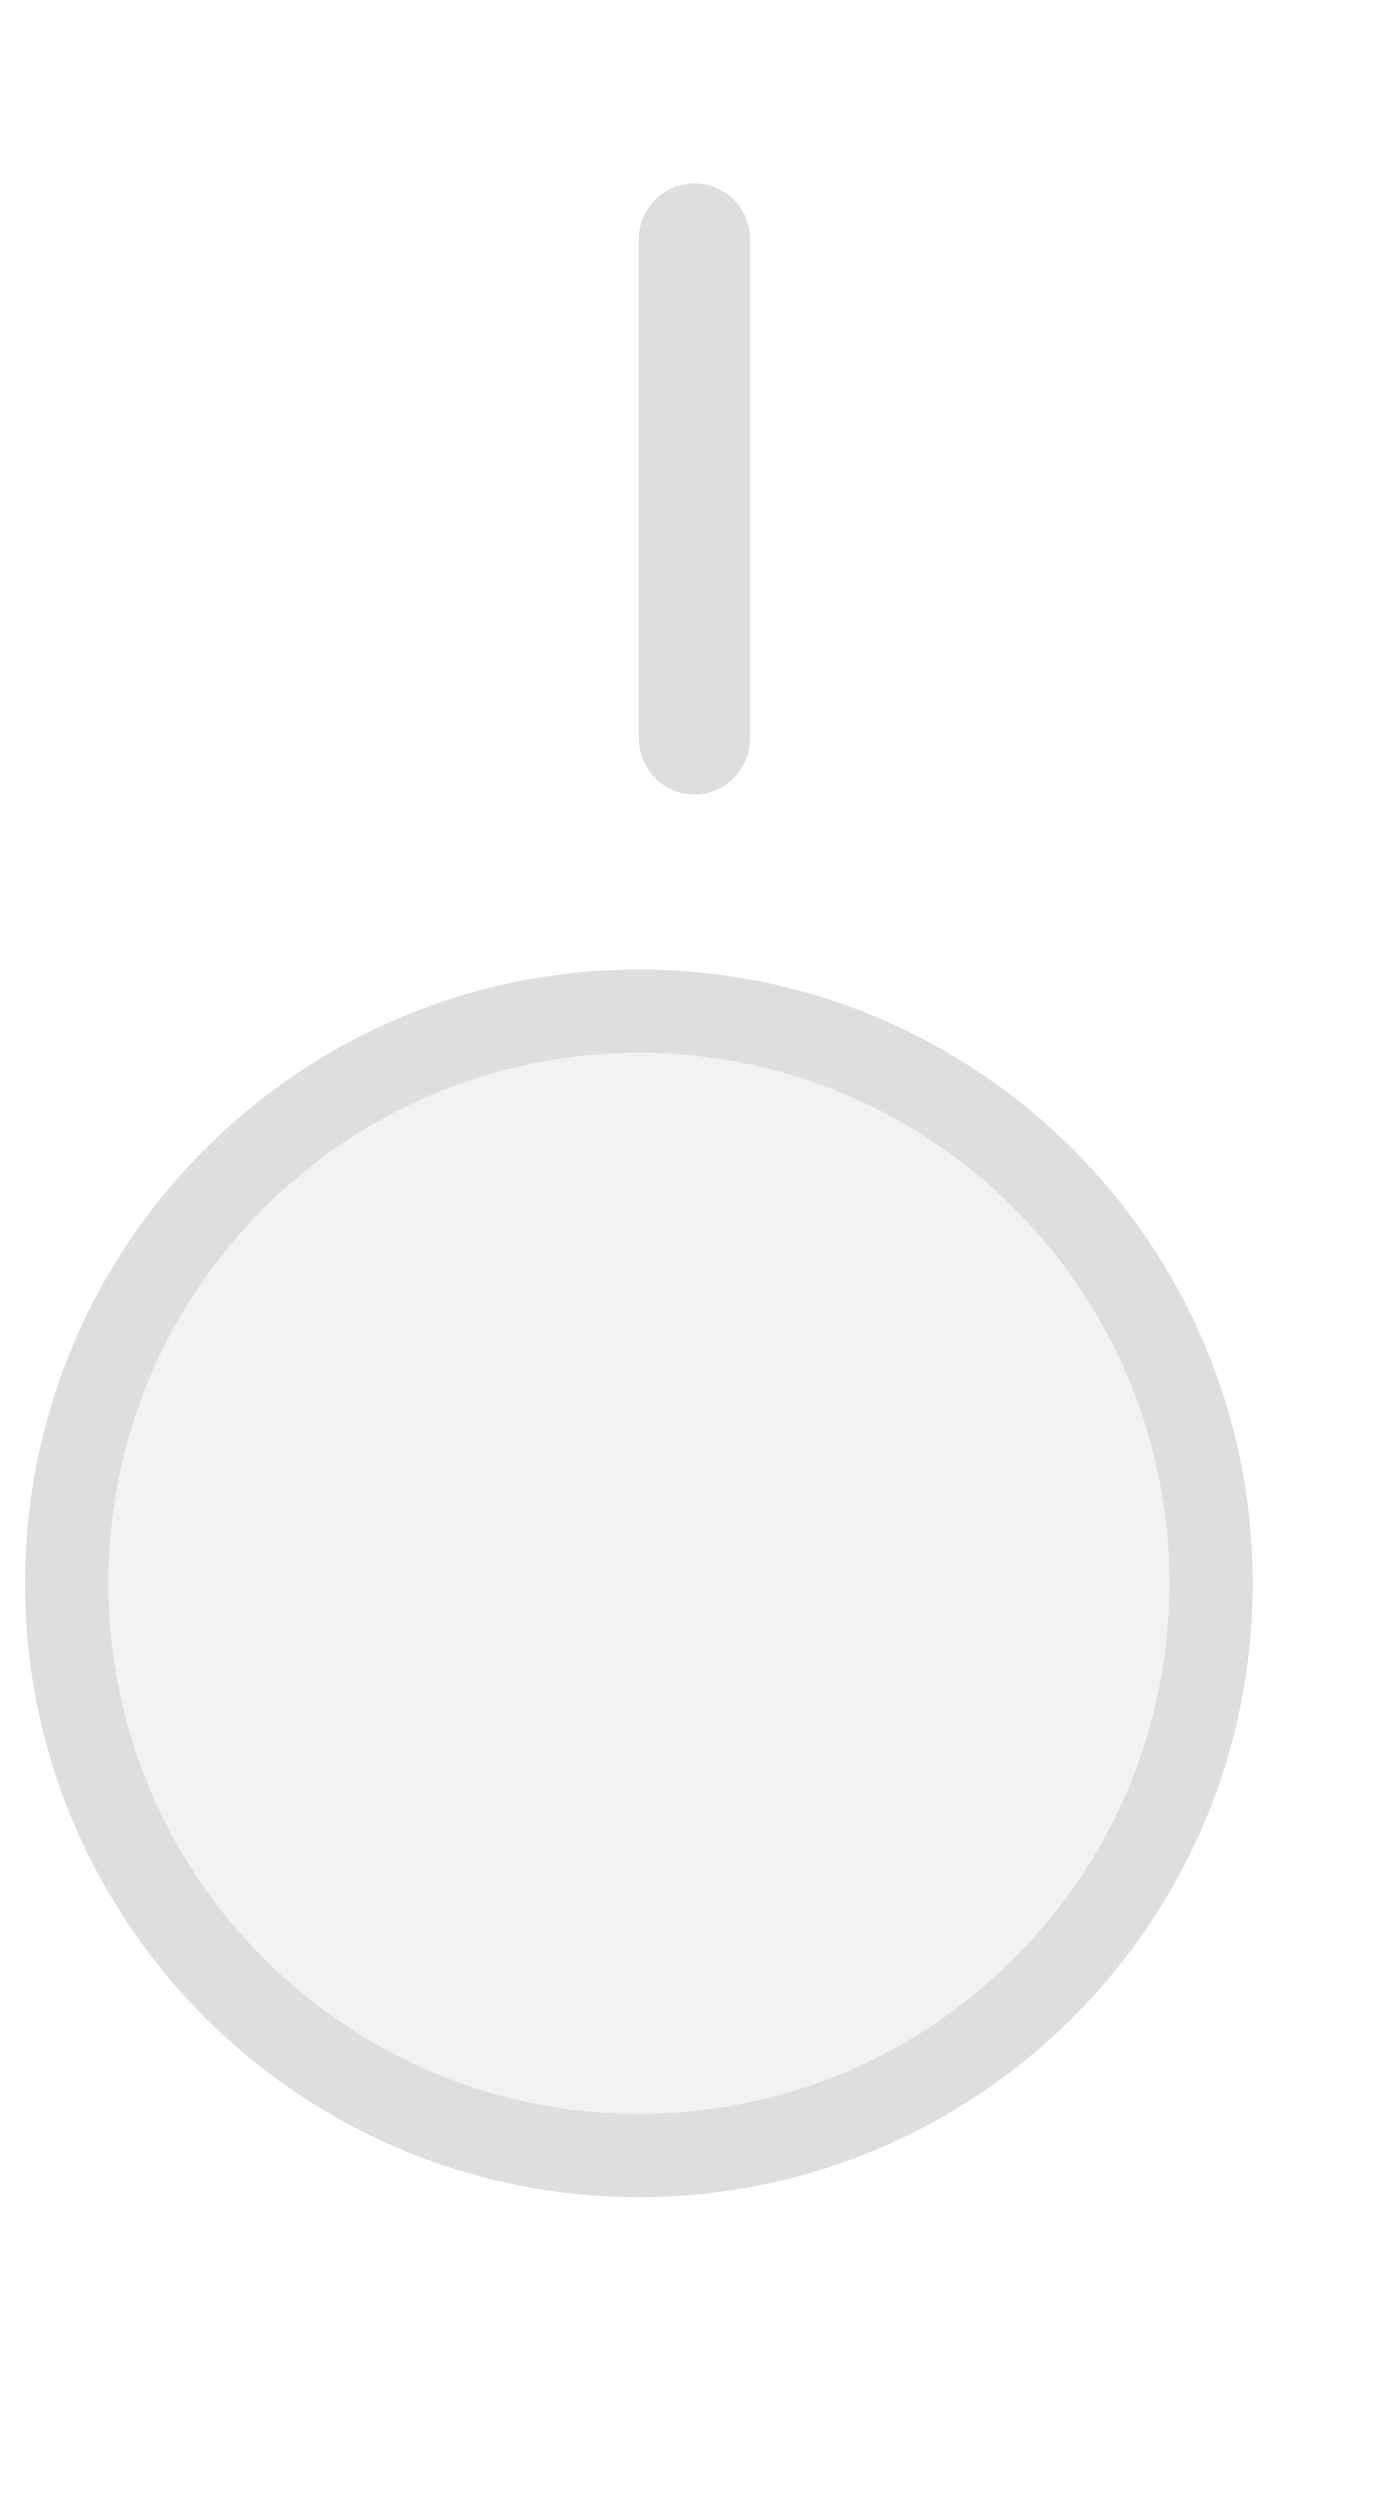
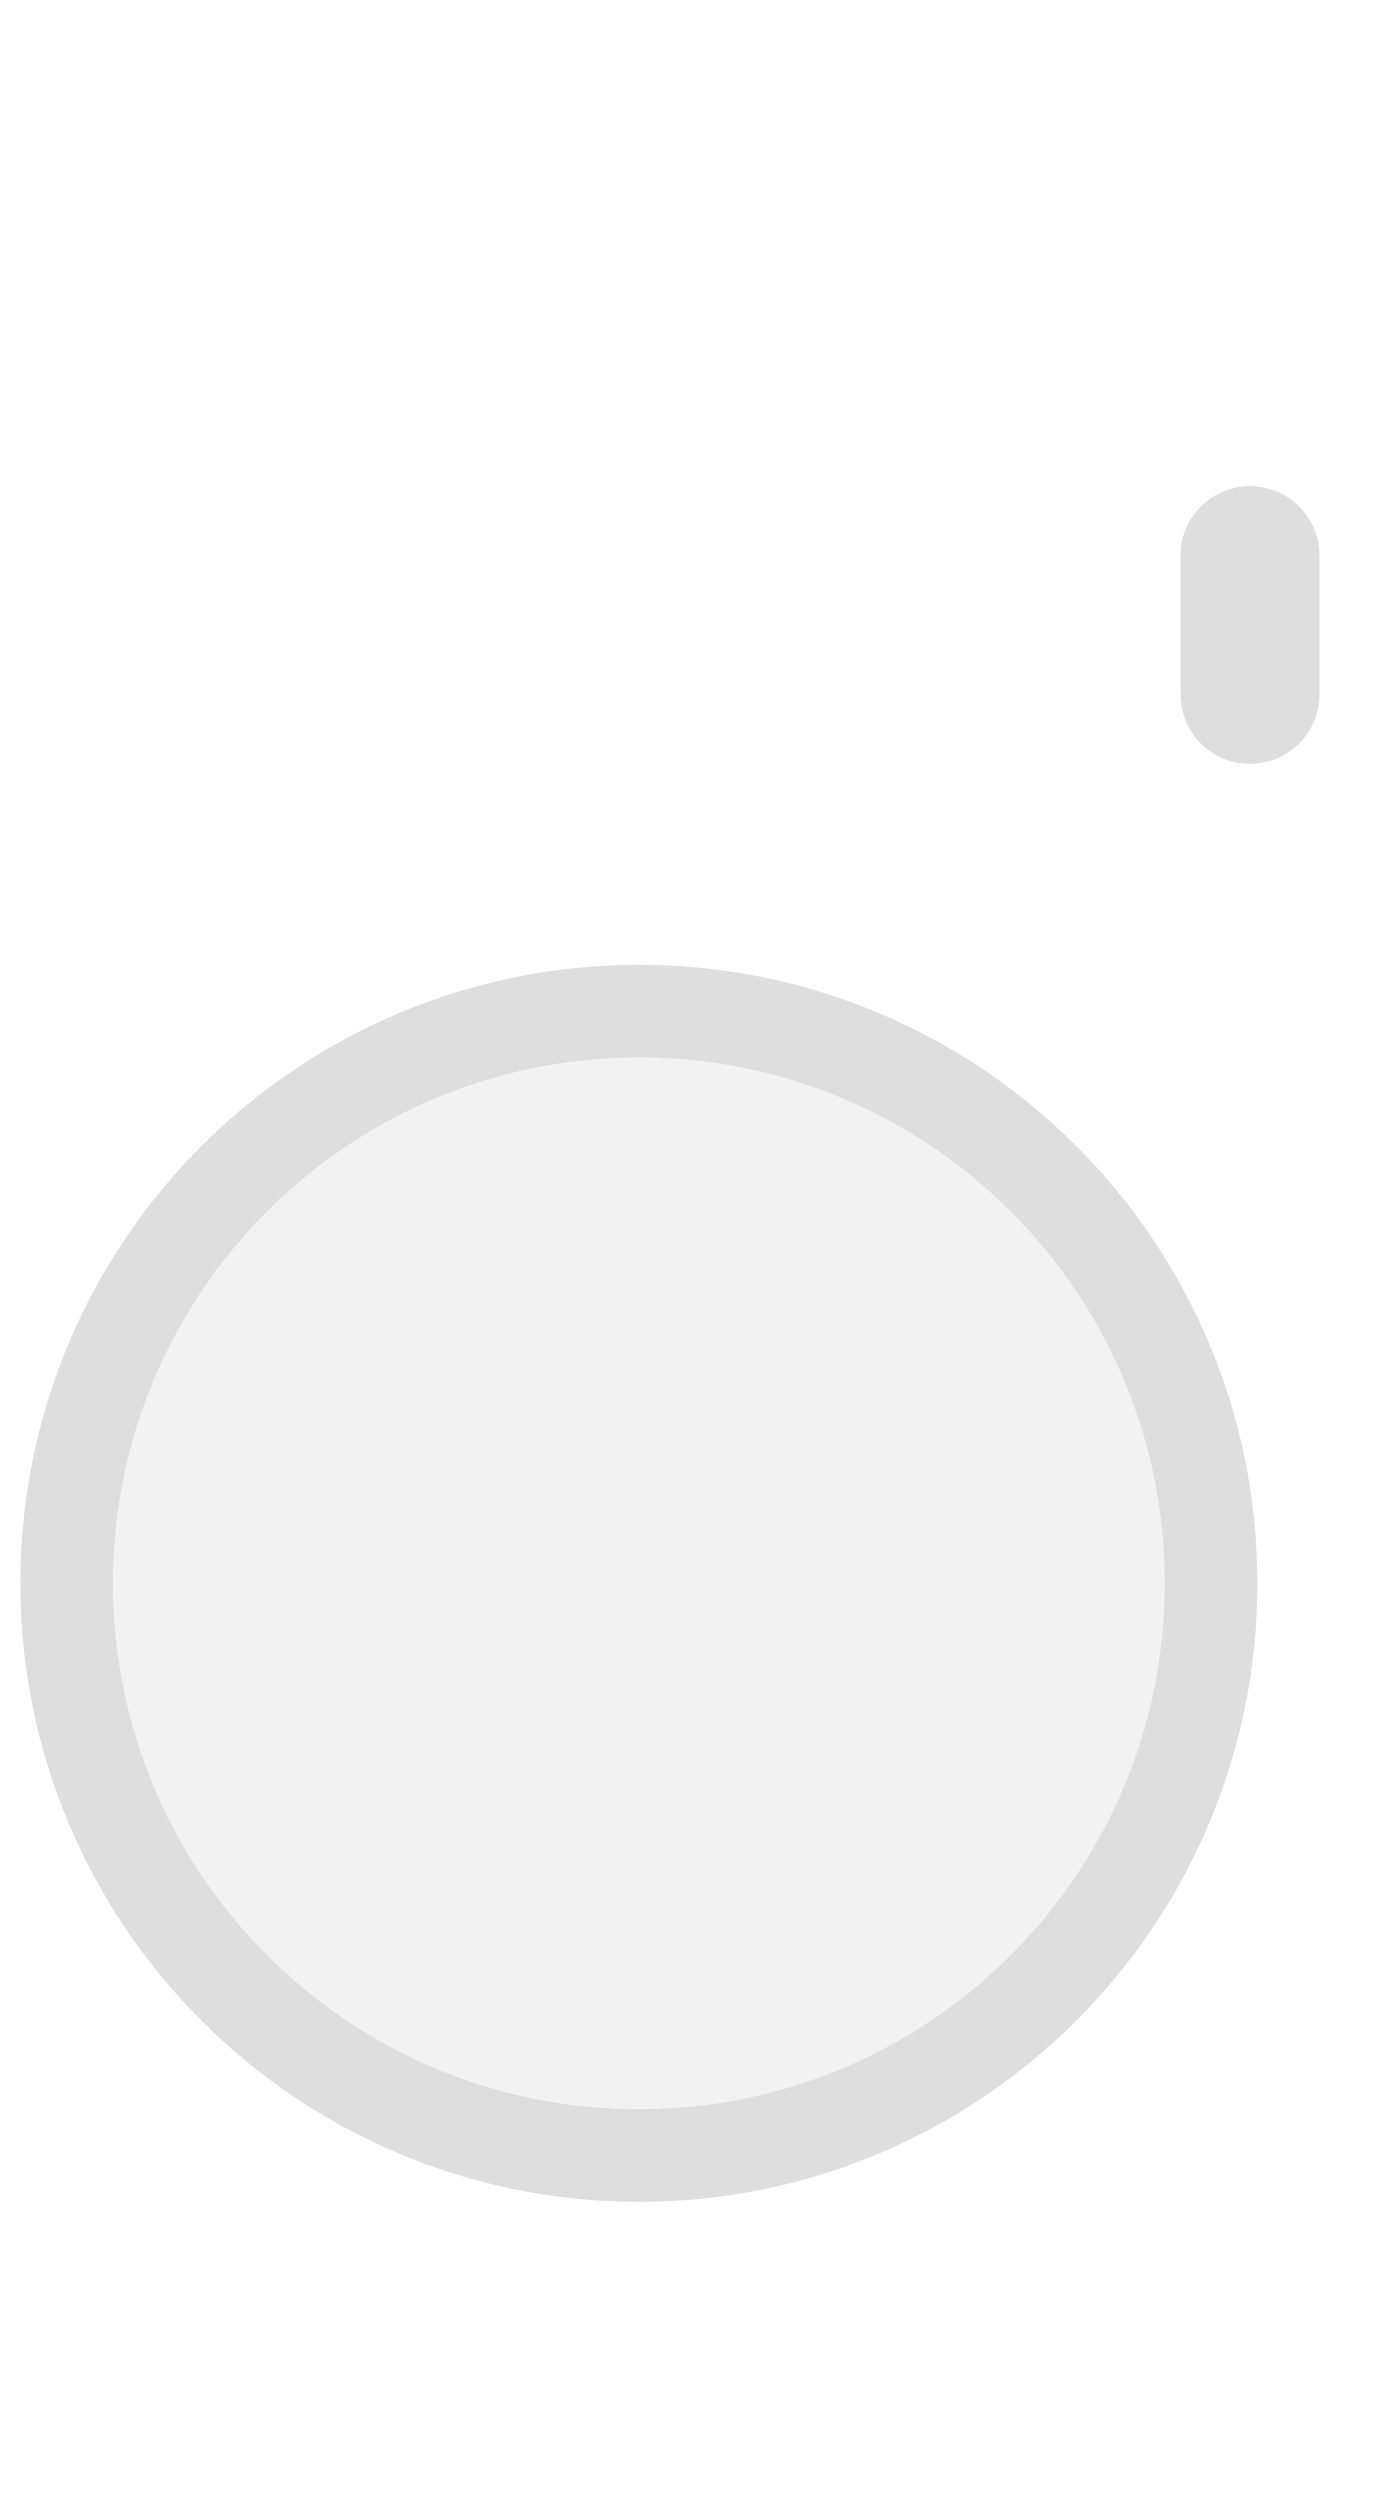
<svg xmlns="http://www.w3.org/2000/svg" width="25px" height="45px" viewBox="0 0 25 45">
-   <line x1="12.5" y1="4.3" x2="12.5" y2="13.3" stroke="#dedede" stroke-width="2" stroke-linecap="round" />
-   <circle cx="11.5" cy="28.5" r="10.3" fill="#f2f2f2" stroke="#dedede" stroke-width="1.5" />
+   <line x1="22.5" y1="10" x2="22.5" y2="12.5" stroke="#dedede" stroke-width="2.5" stroke-linecap="round" />
+   <circle cx="11.5" cy="28.5" r="10.3" fill="#f2f2f2" stroke="#dedede" stroke-width="1.667" />
</svg>
